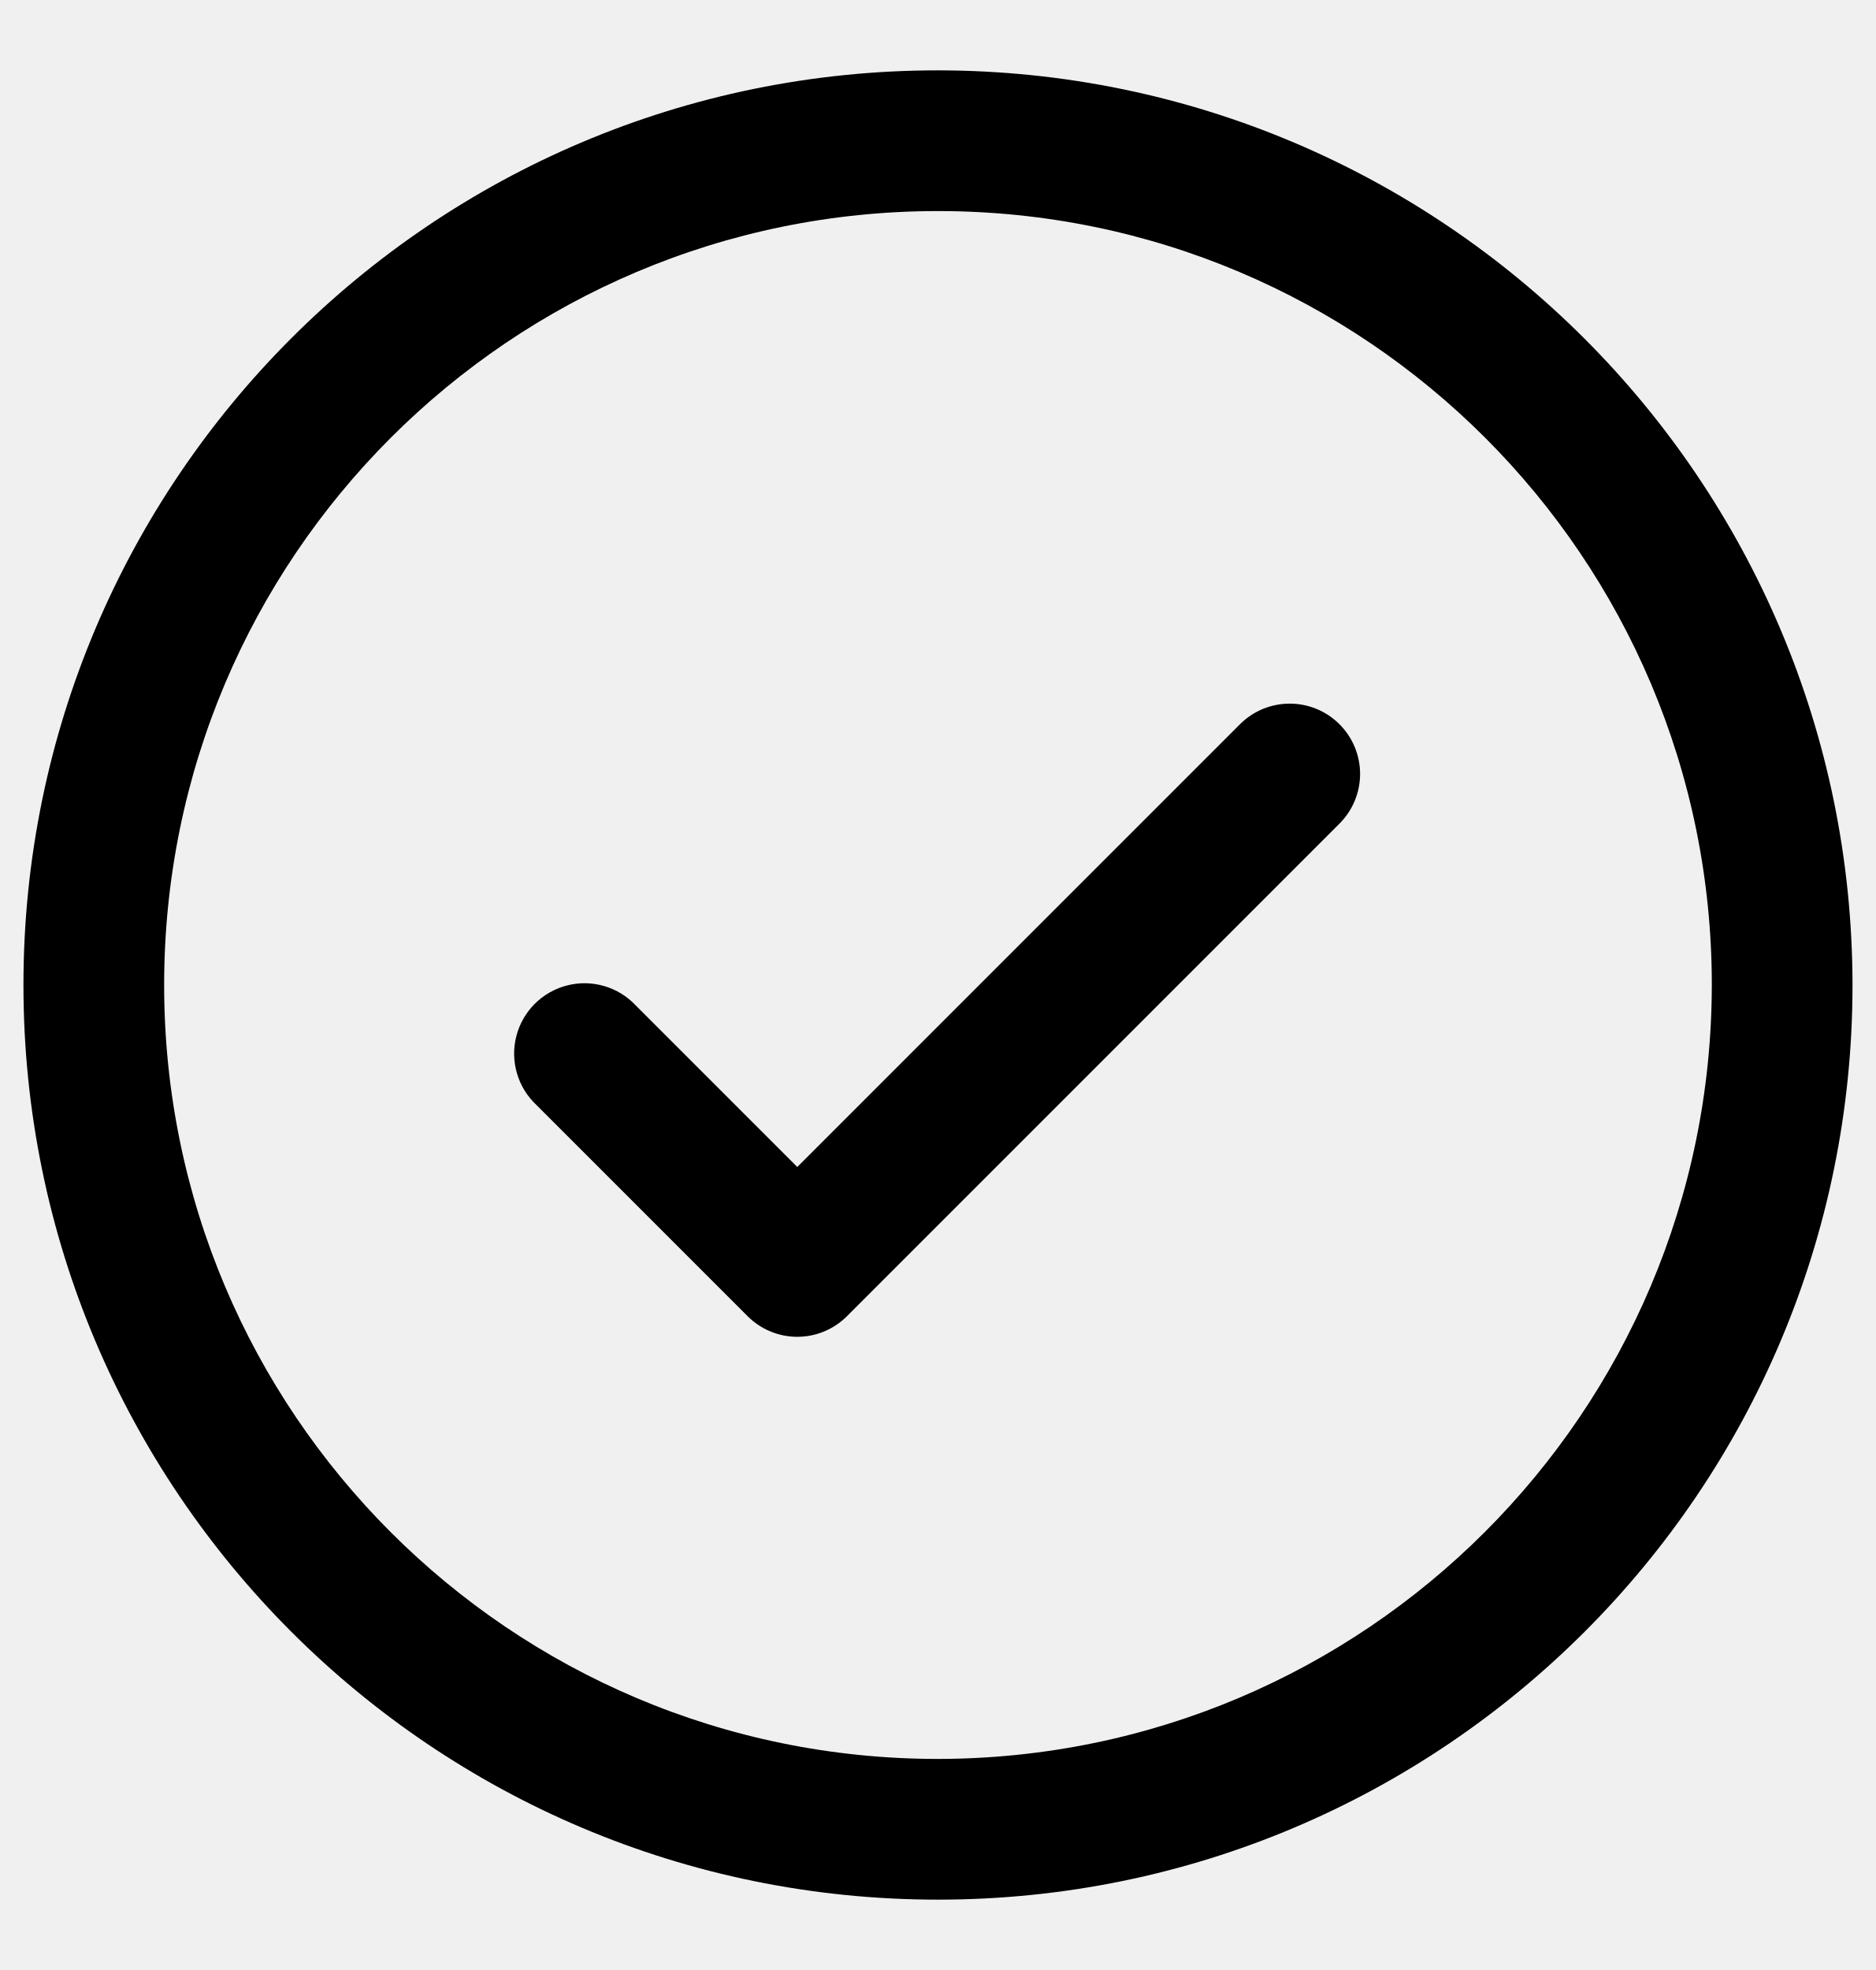
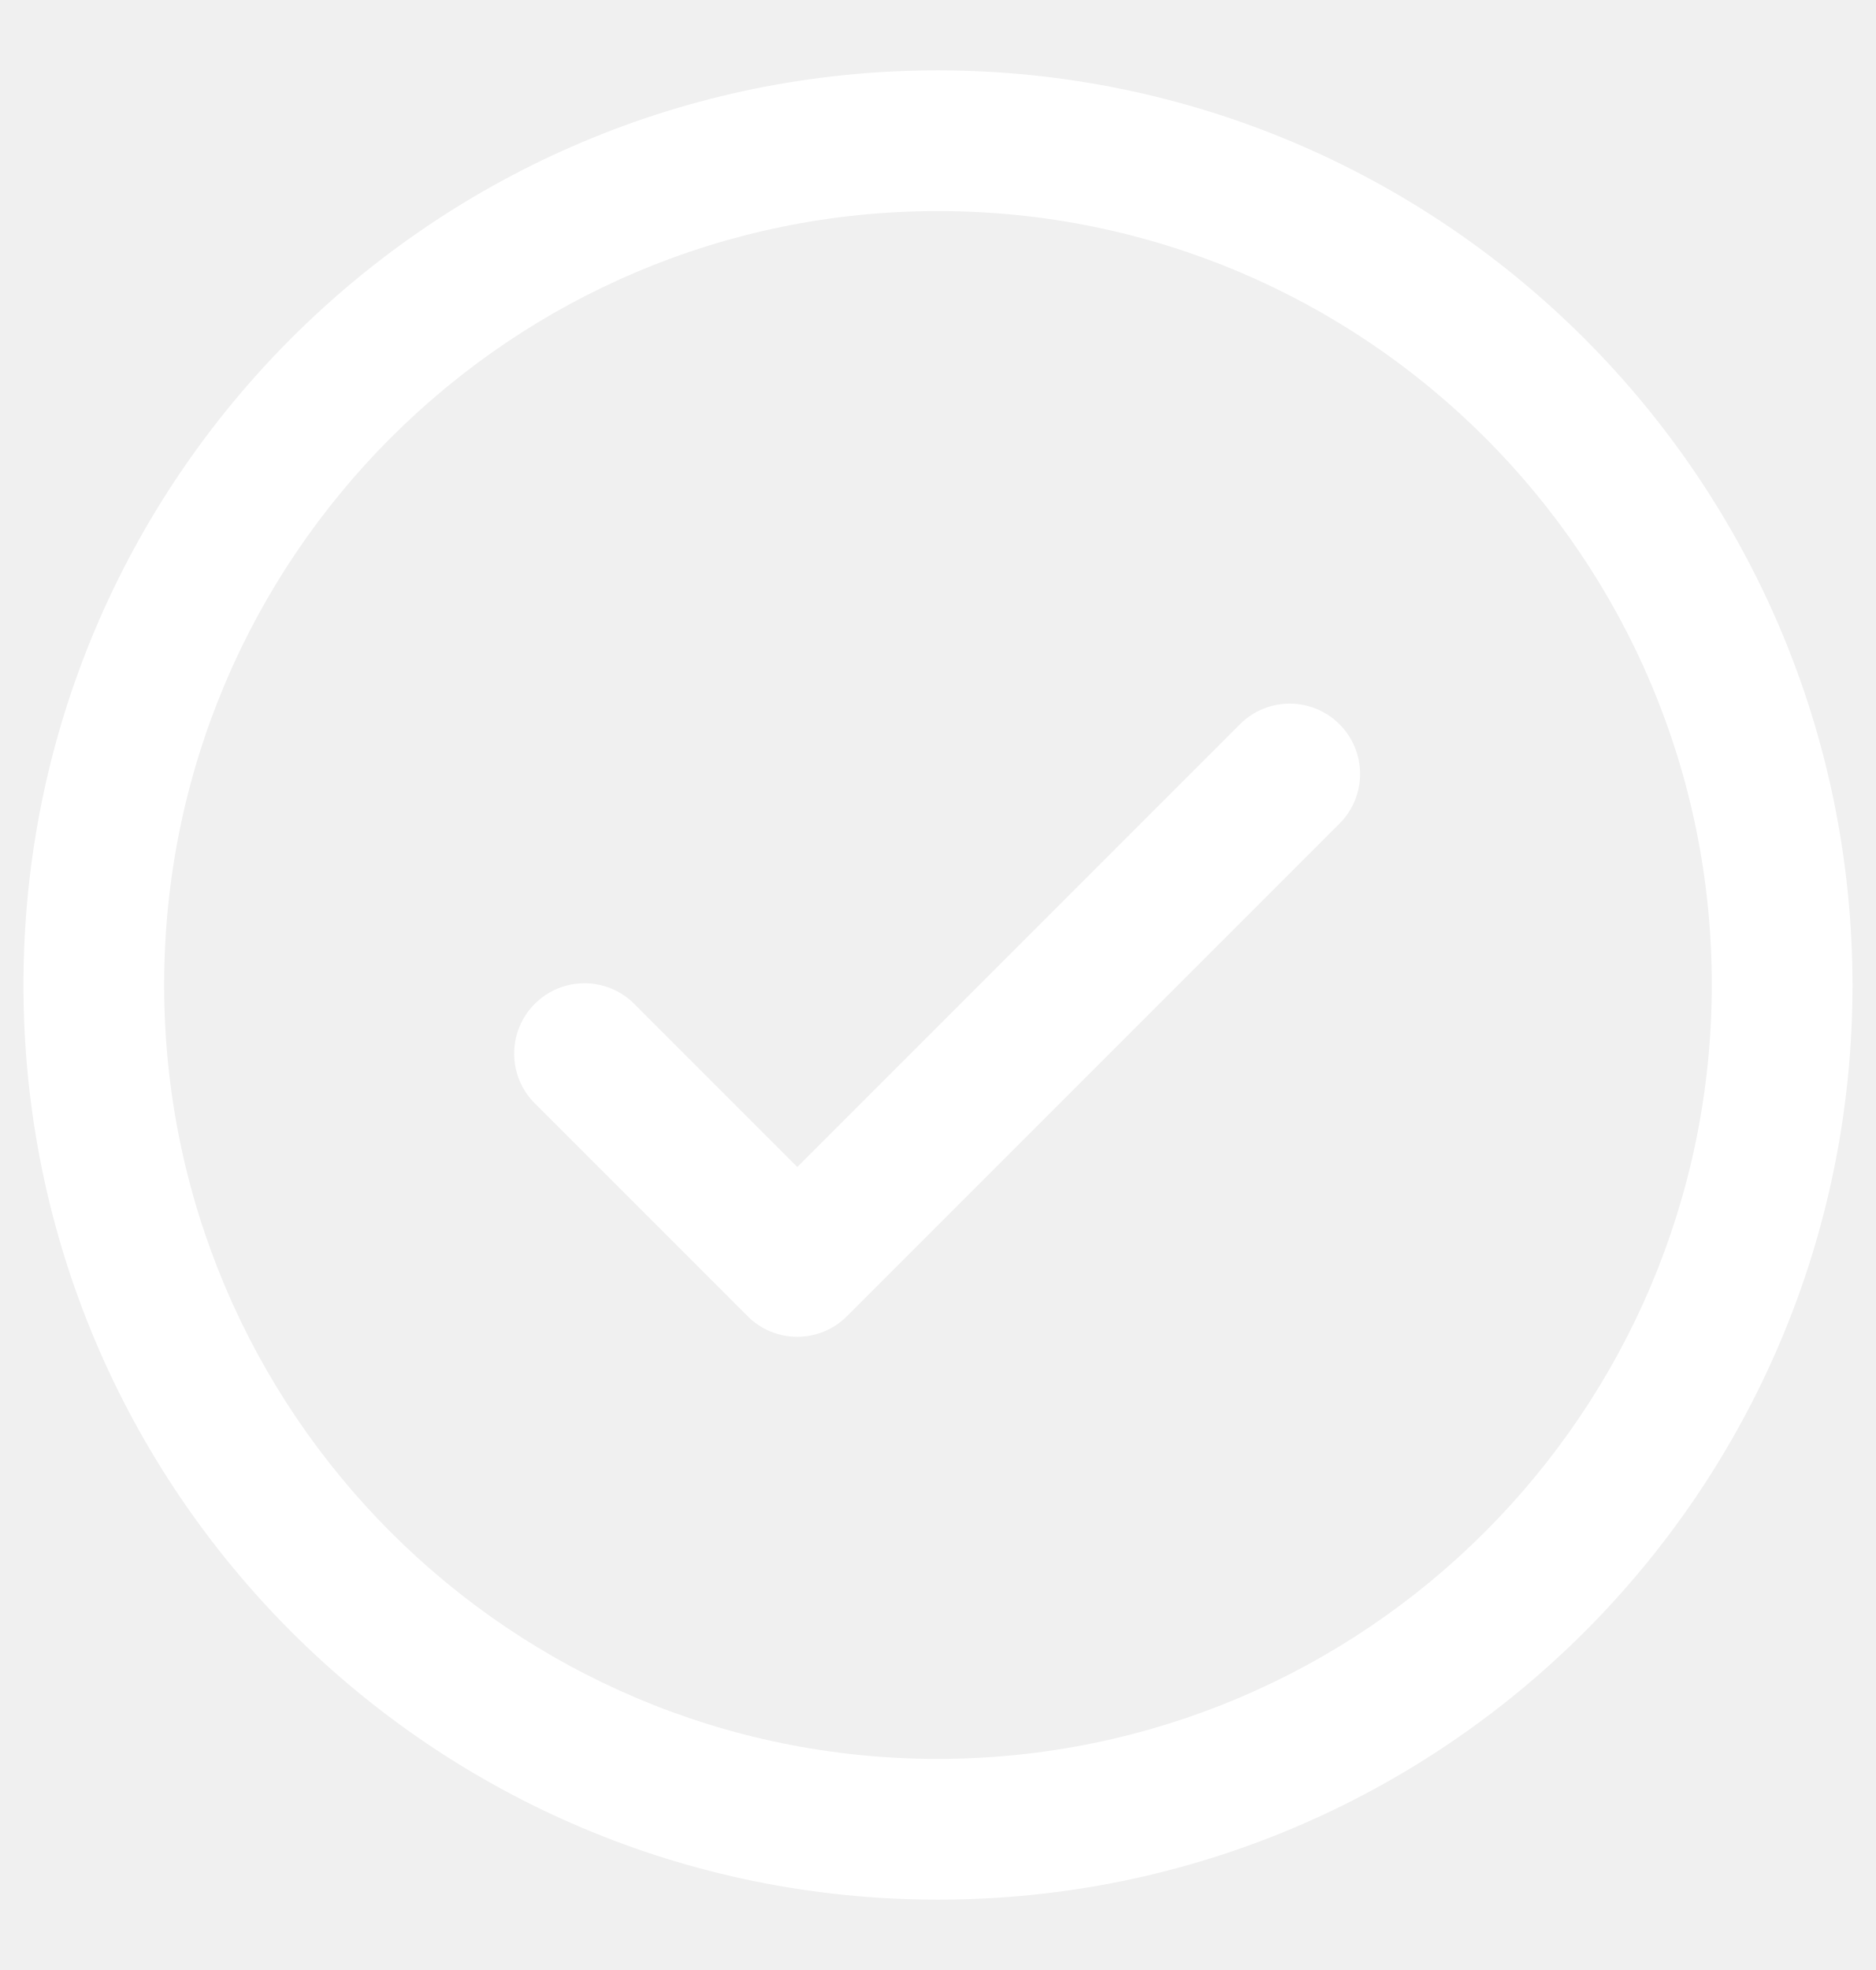
<svg xmlns="http://www.w3.org/2000/svg" width="20" height="21" fill="none" viewBox="0 0 20 21">
-   <path fill="currentColor" d="M14.28 7.72a.748.748 0 0 1 0 1.06l-5.25 5.25a.748.748 0 0 1-1.06 0l-2.25-2.25a.75.75 0 1 1 1.06-1.06l1.72 1.72 4.72-4.72a.75.75 0 0 1 1.06 0Zm5.47 2.78A9.75 9.75 0 1 1 10 .75a9.76 9.76 0 0 1 9.75 9.75Zm-1.5 0A8.25 8.25 0 1 0 10 18.75a8.26 8.26 0 0 0 8.25-8.25Z" />
+   <path fill="#fff" d="M14.28 7.72a.748.748 0 0 1 0 1.06l-5.25 5.25a.748.748 0 0 1-1.06 0l-2.25-2.25a.75.75 0 1 1 1.06-1.06l1.72 1.72 4.72-4.72a.75.75 0 0 1 1.06 0Zm5.47 2.78A9.75 9.75 0 1 1 10 .75a9.76 9.76 0 0 1 9.75 9.75Zm-1.5 0A8.25 8.25 0 1 0 10 18.75a8.26 8.26 0 0 0 8.25-8.25Z" />
</svg>
